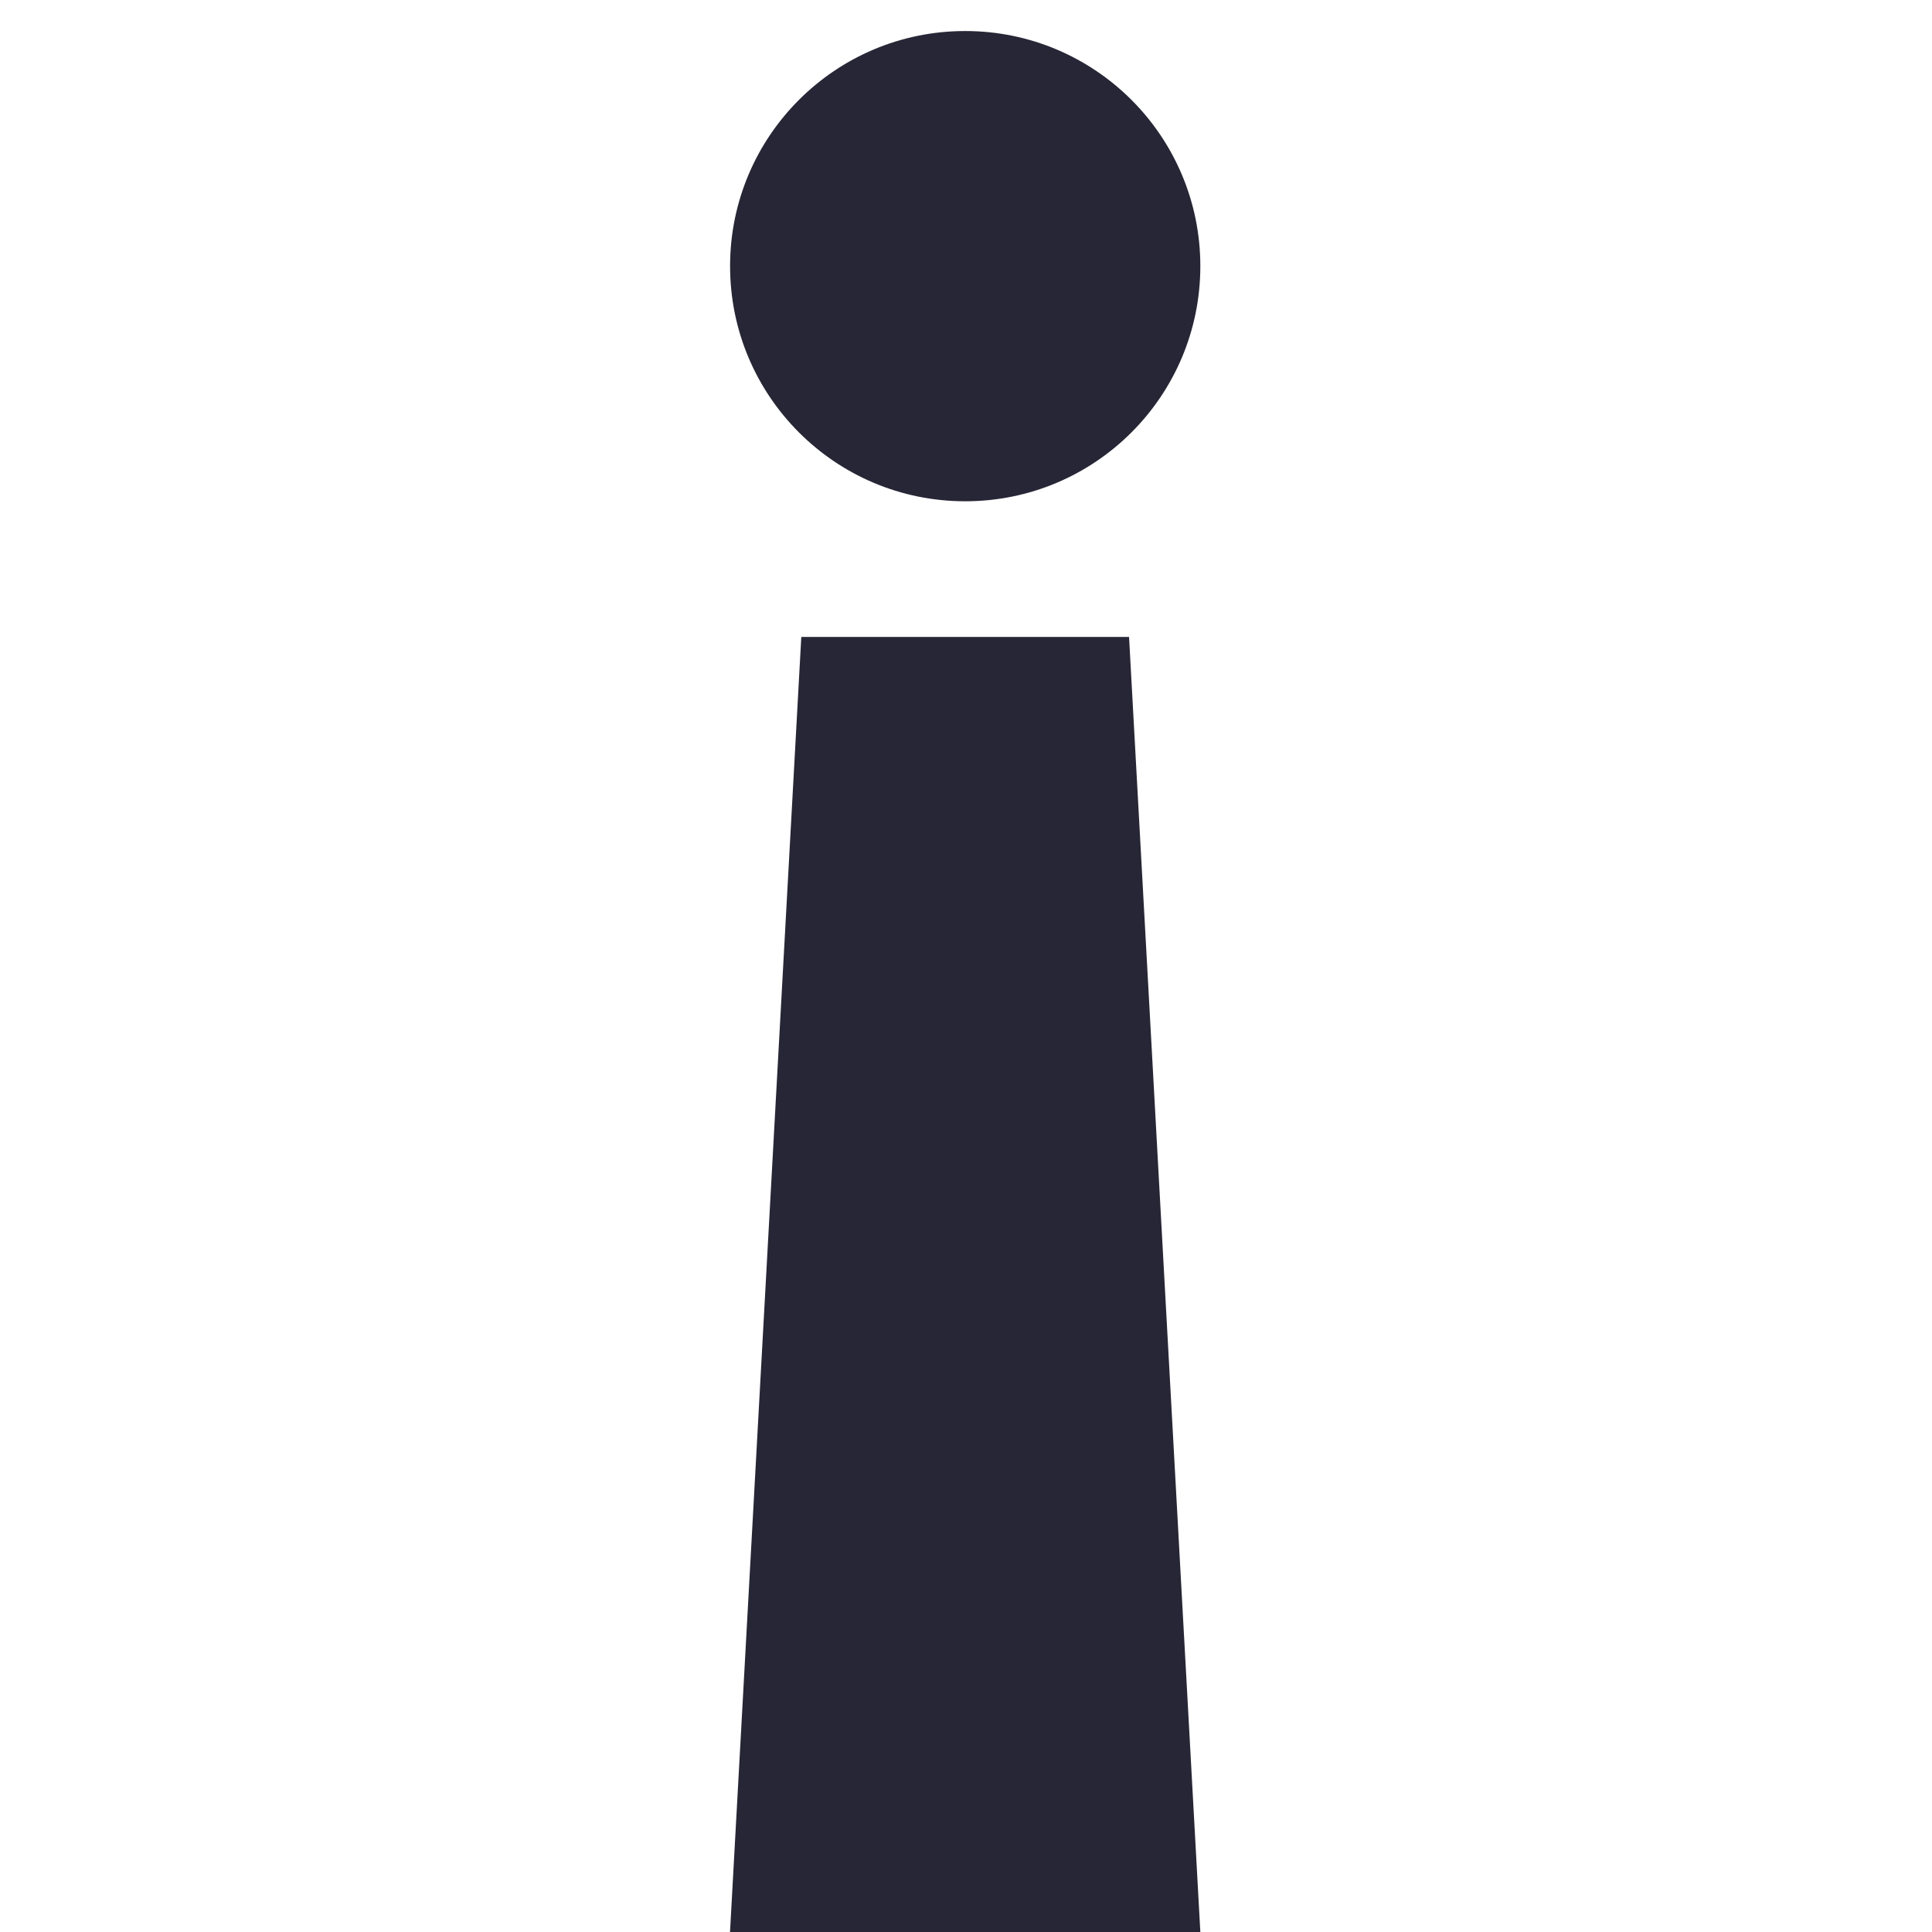
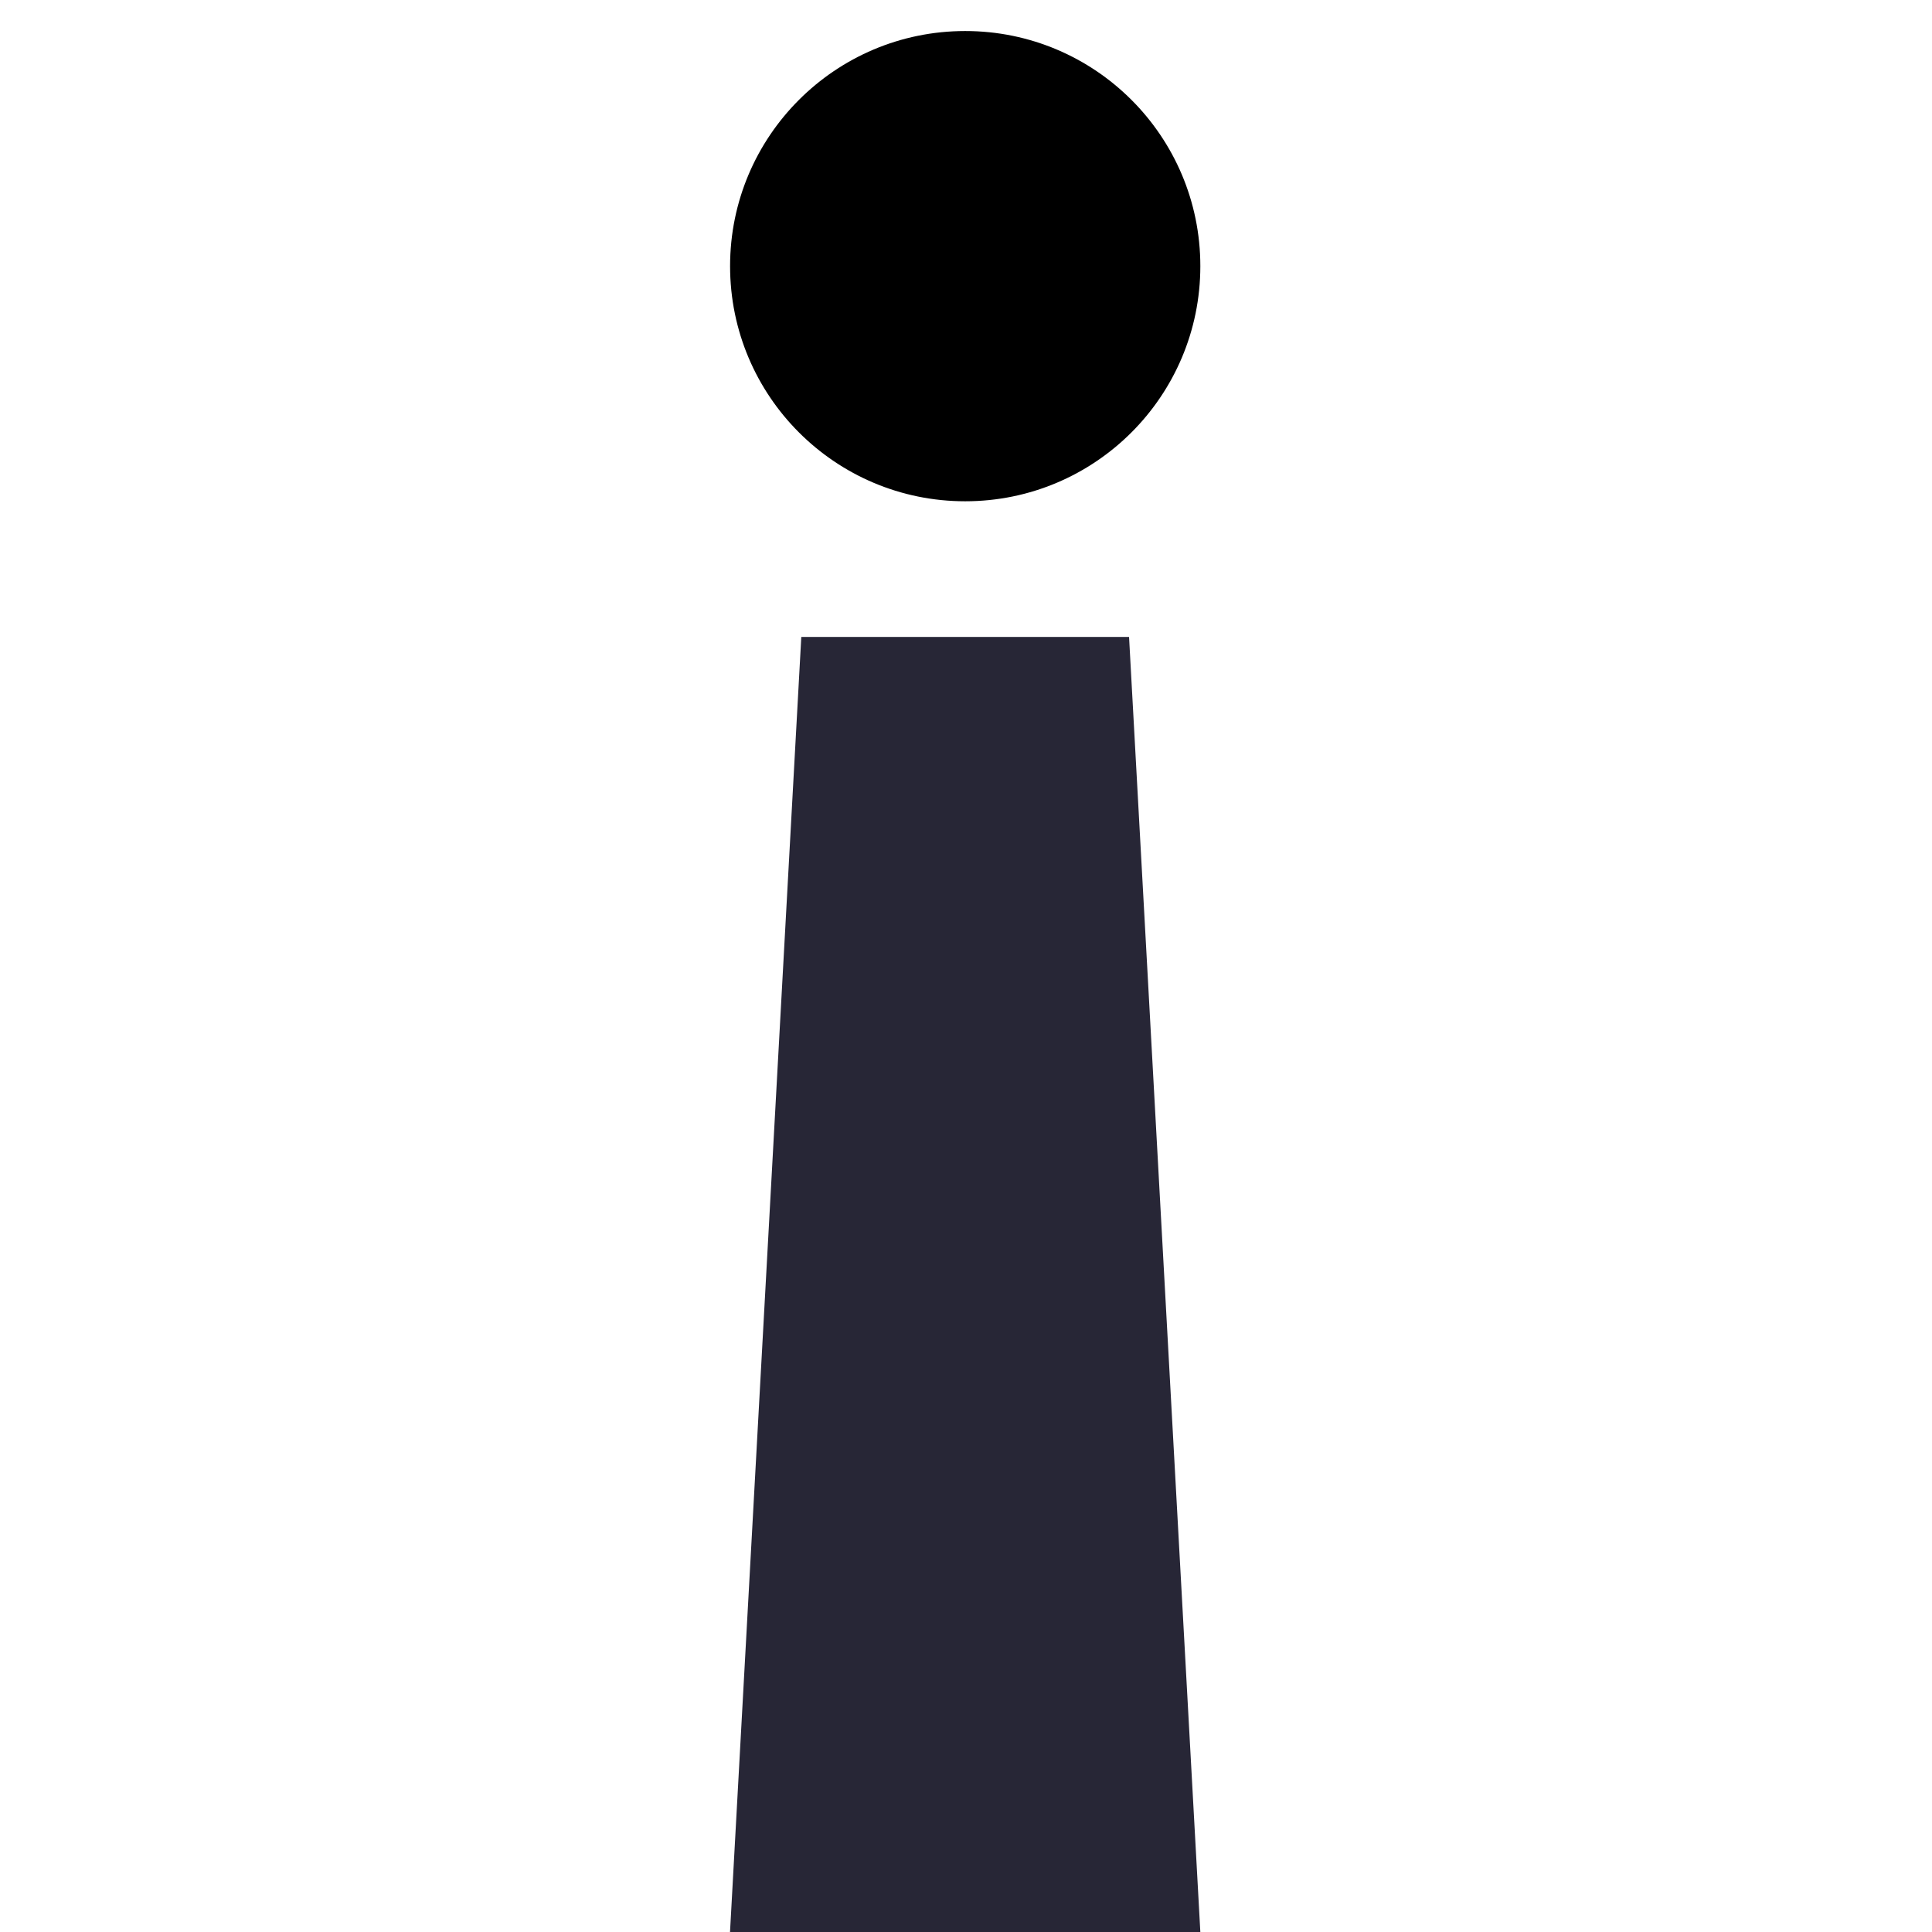
<svg xmlns="http://www.w3.org/2000/svg" t="1761908714235" class="icon" viewBox="0 0 1024 1024" version="1.1" p-id="129288" width="20" height="20">
-   <path d="M636.203 141.049c0 68.851-55.791 124.637-124.643 124.637-68.812 0-124.603-55.786-124.603-124.637 0-68.813 55.792-124.603 124.603-124.603C580.412 16.445 636.203 72.236 636.203 141.049L636.203 141.049zM636.203 141.049" fill="#272636" p-id="129289" />
+   <path d="M636.203 141.049c0 68.851-55.791 124.637-124.643 124.637-68.812 0-124.603-55.786-124.603-124.637 0-68.813 55.792-124.603 124.603-124.603C580.412 16.445 636.203 72.236 636.203 141.049L636.203 141.049zM636.203 141.049" fill="currentColor" />
  <path d="M636.203 1024 386.923 1024l37.78-686.397 173.719 0L636.203 1024zM636.203 1024" fill="#272636" p-id="129290" />
</svg>
